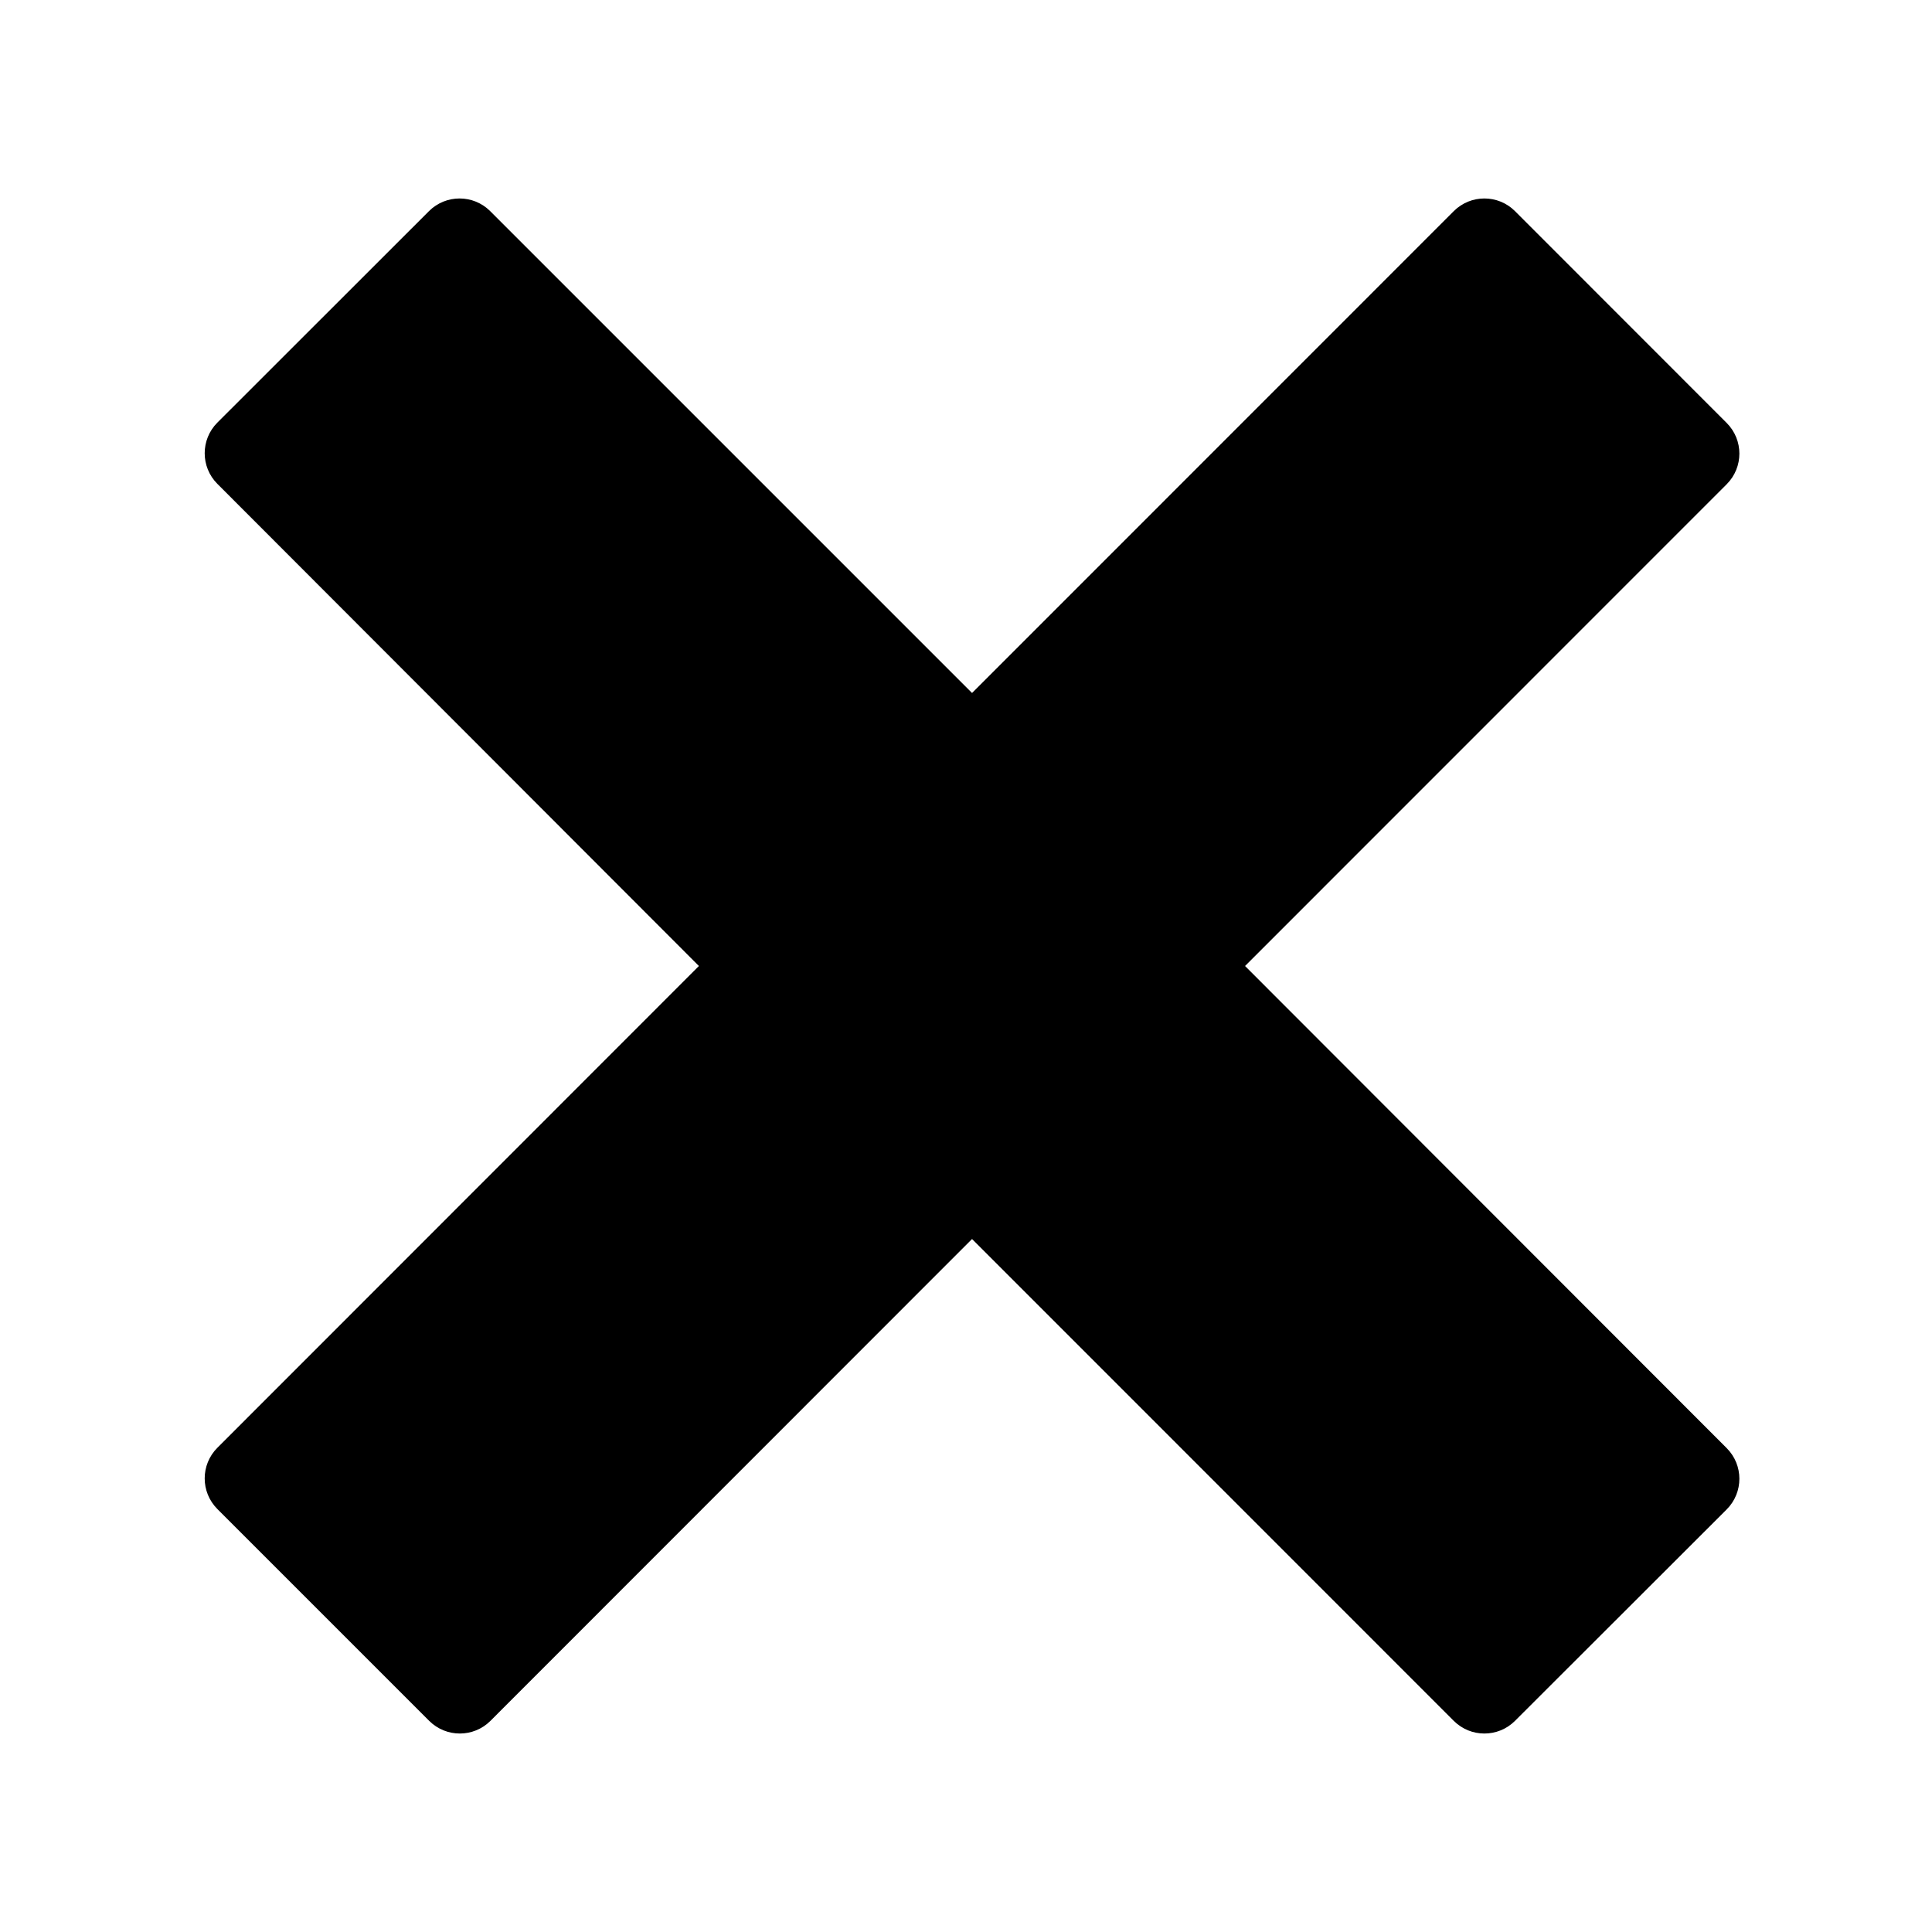
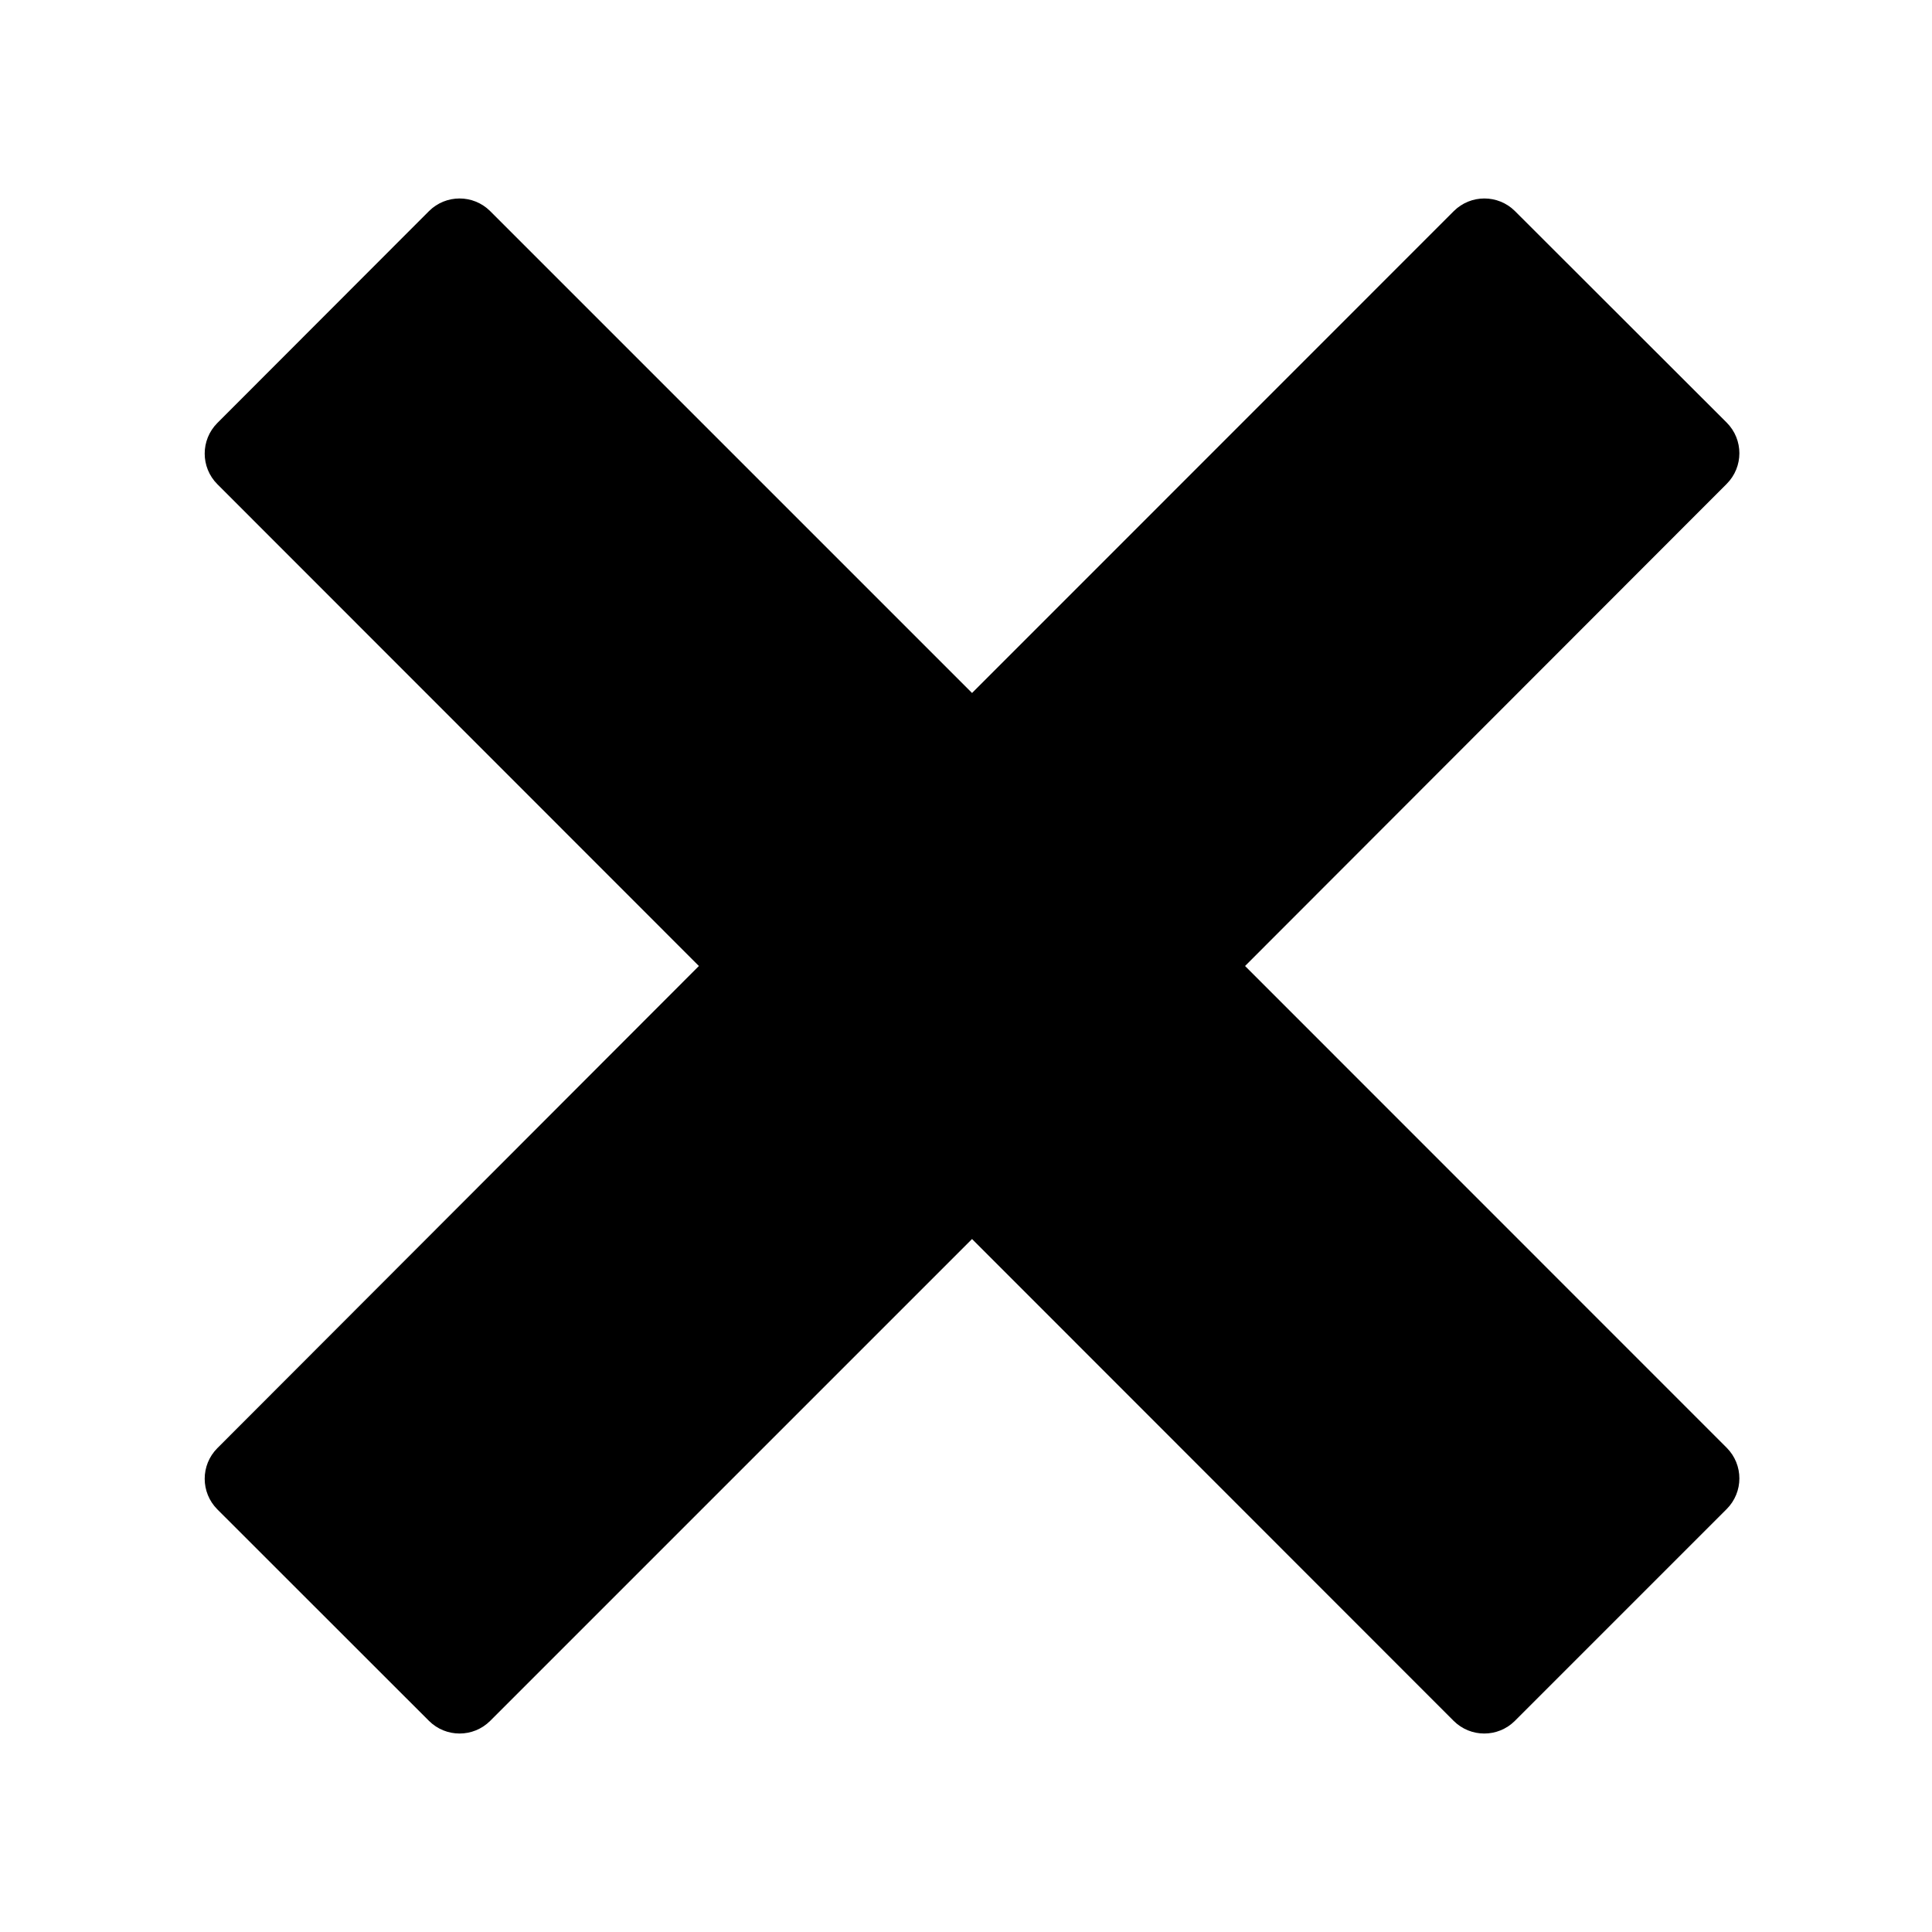
<svg xmlns="http://www.w3.org/2000/svg" id="Layer_1" data-name="Layer 1" viewBox="0 0 16 16">
-   <path d="M10.311,8,14.3,4.01a.359.359,0,0,0,0-.507L12.546,1.748a.359.359,0,0,0-.506,0L8.05,5.739,4.059,1.748a.359.359,0,0,0-.506,0L1.8,3.5a.359.359,0,0,0,0,.507L5.788,8,1.8,11.99a.359.359,0,0,0,0,.507l1.755,1.755a.359.359,0,0,0,.506,0L8.05,10.261l3.99,3.991a.359.359,0,0,0,.506,0L14.3,12.5a.359.359,0,0,0,0-.507Z" />
+   <path d="M14.3,11.99a.359.359,0,0,1,0,.507l-1.755,1.755a.359.359,0,0,1-.506,0L8.05,10.261,4.059,14.252a.359.359,0,0,1-.506,0L1.8,12.5a.359.359,0,0,1,0-.507L5.788,8,1.8,4.01a.359.359,0,0,1,0-.507L3.553,1.748a.359.359,0,0,1,.506,0L8.05,5.739l3.99-3.991a.359.359,0,0,1,.506,0L14.3,3.5a.359.359,0,0,1,0,.507L10.311,8Z" />
</svg>
